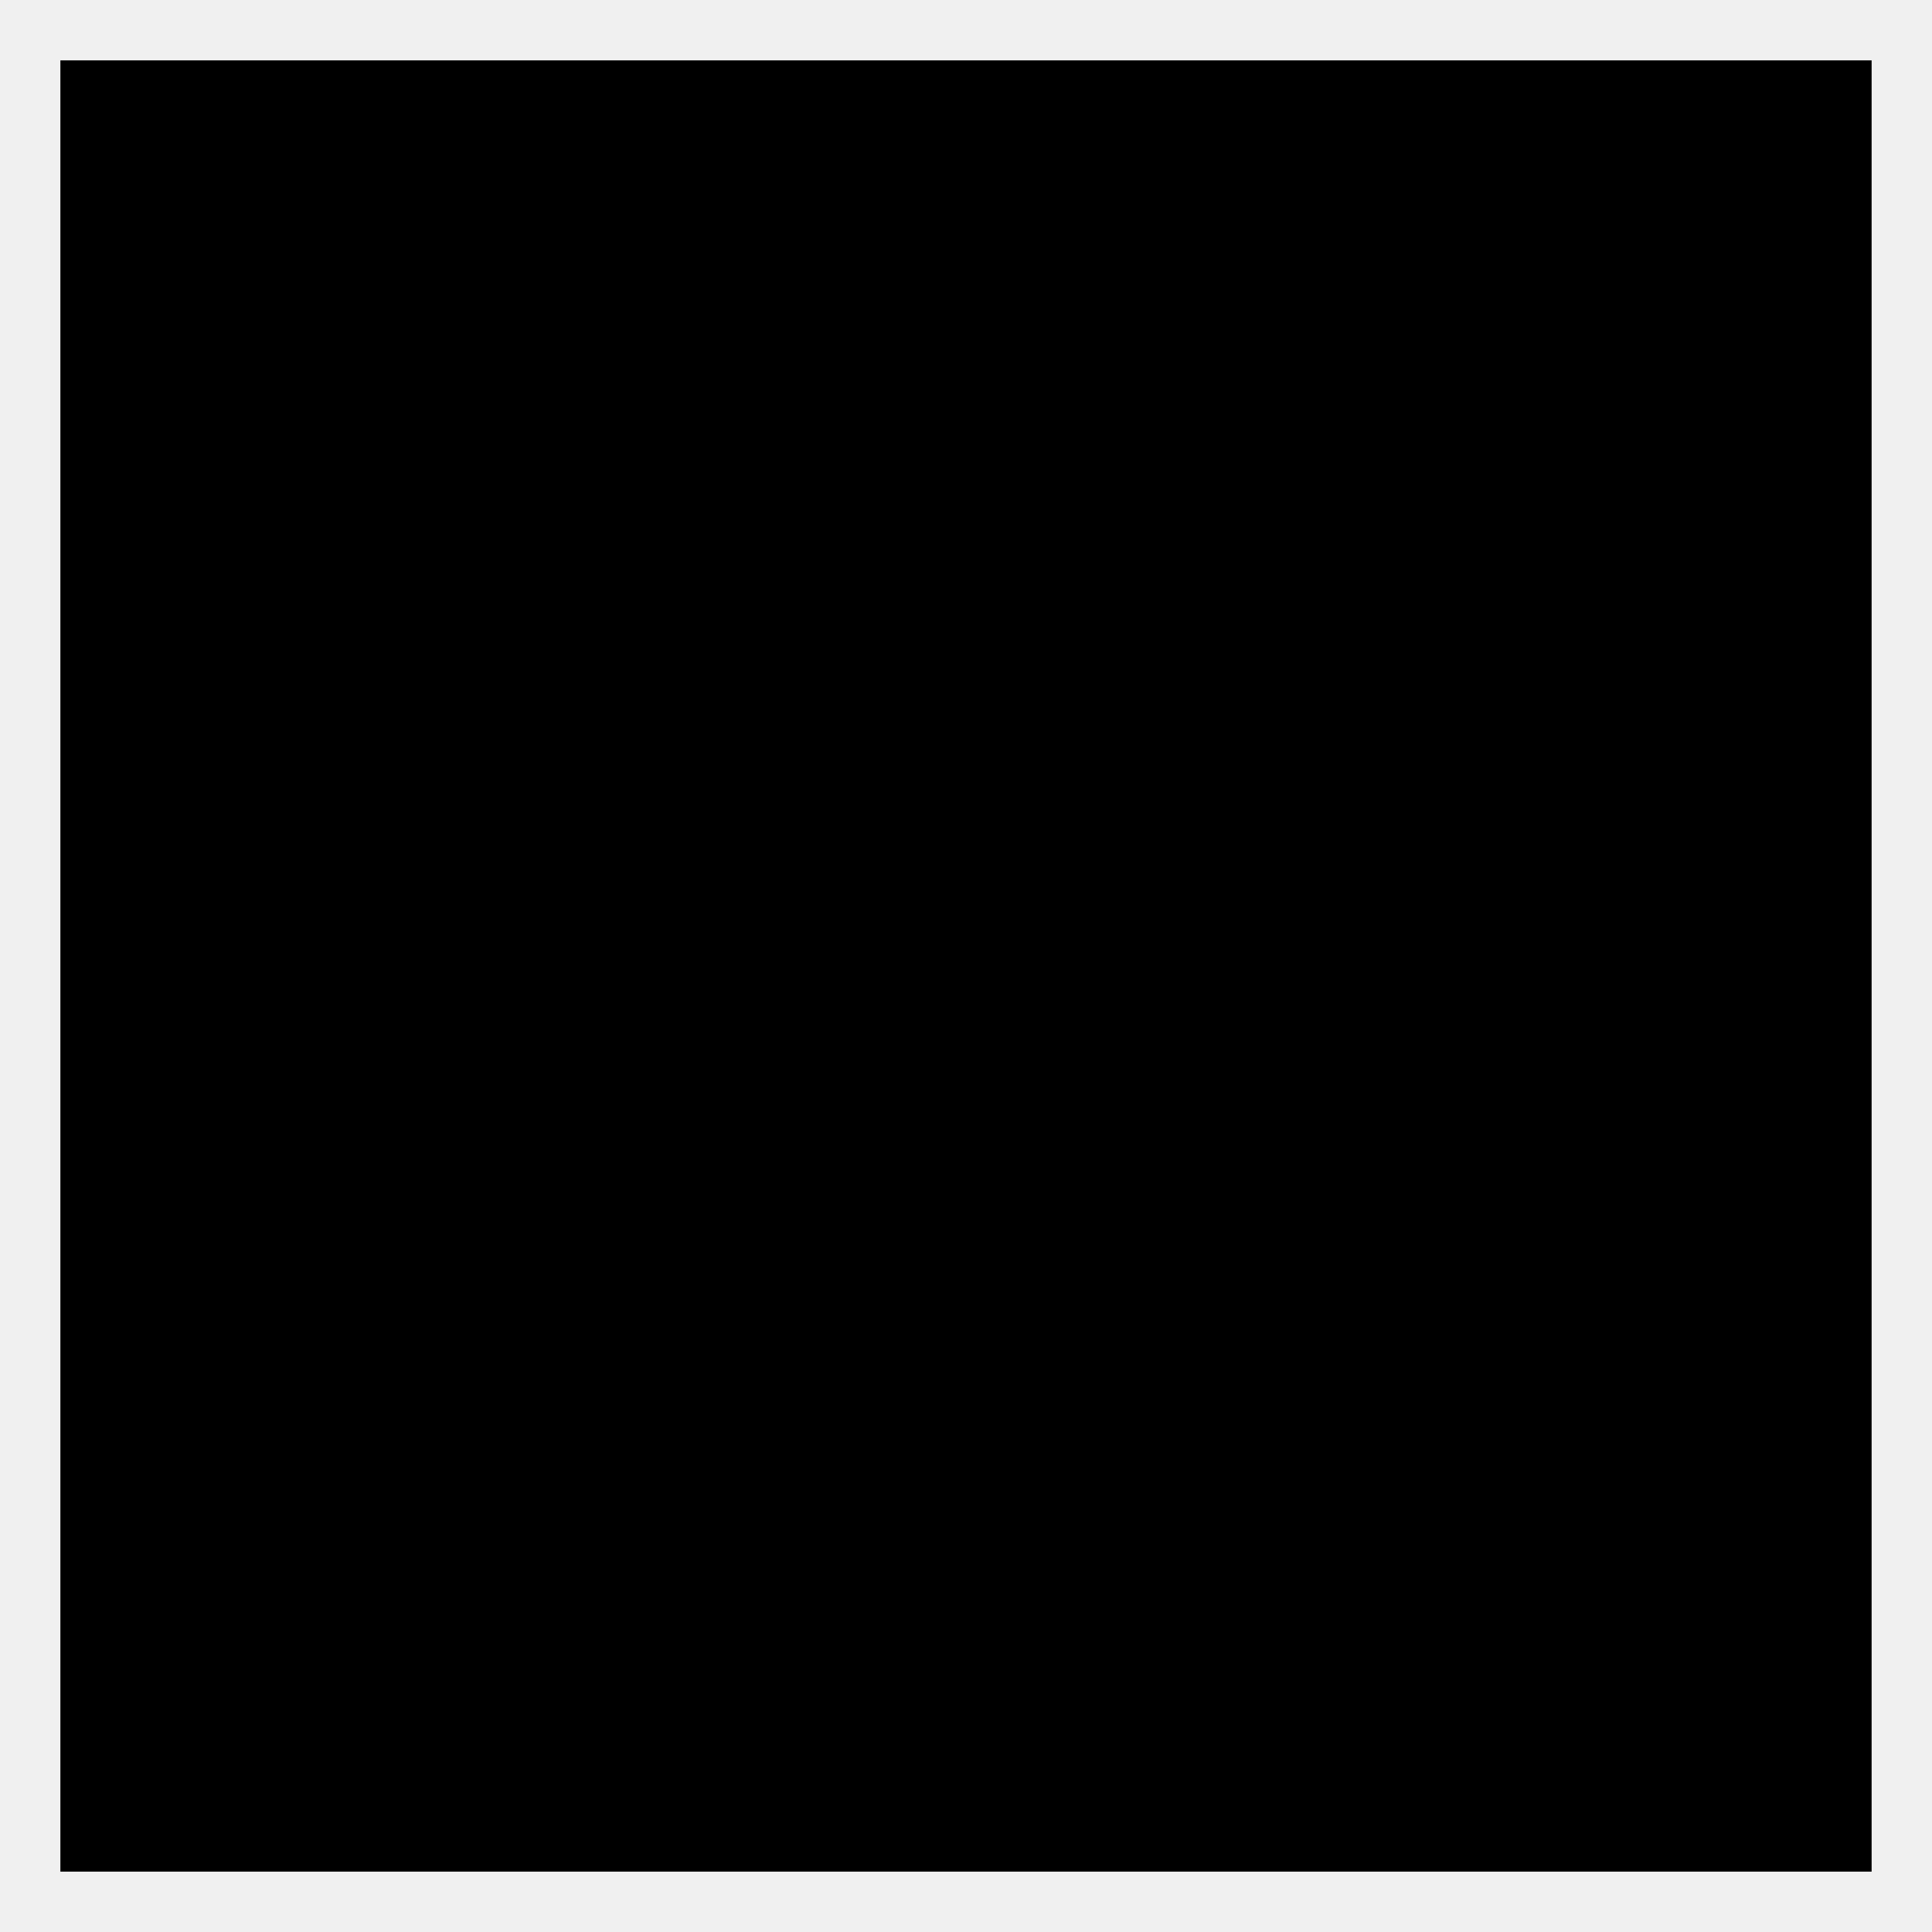
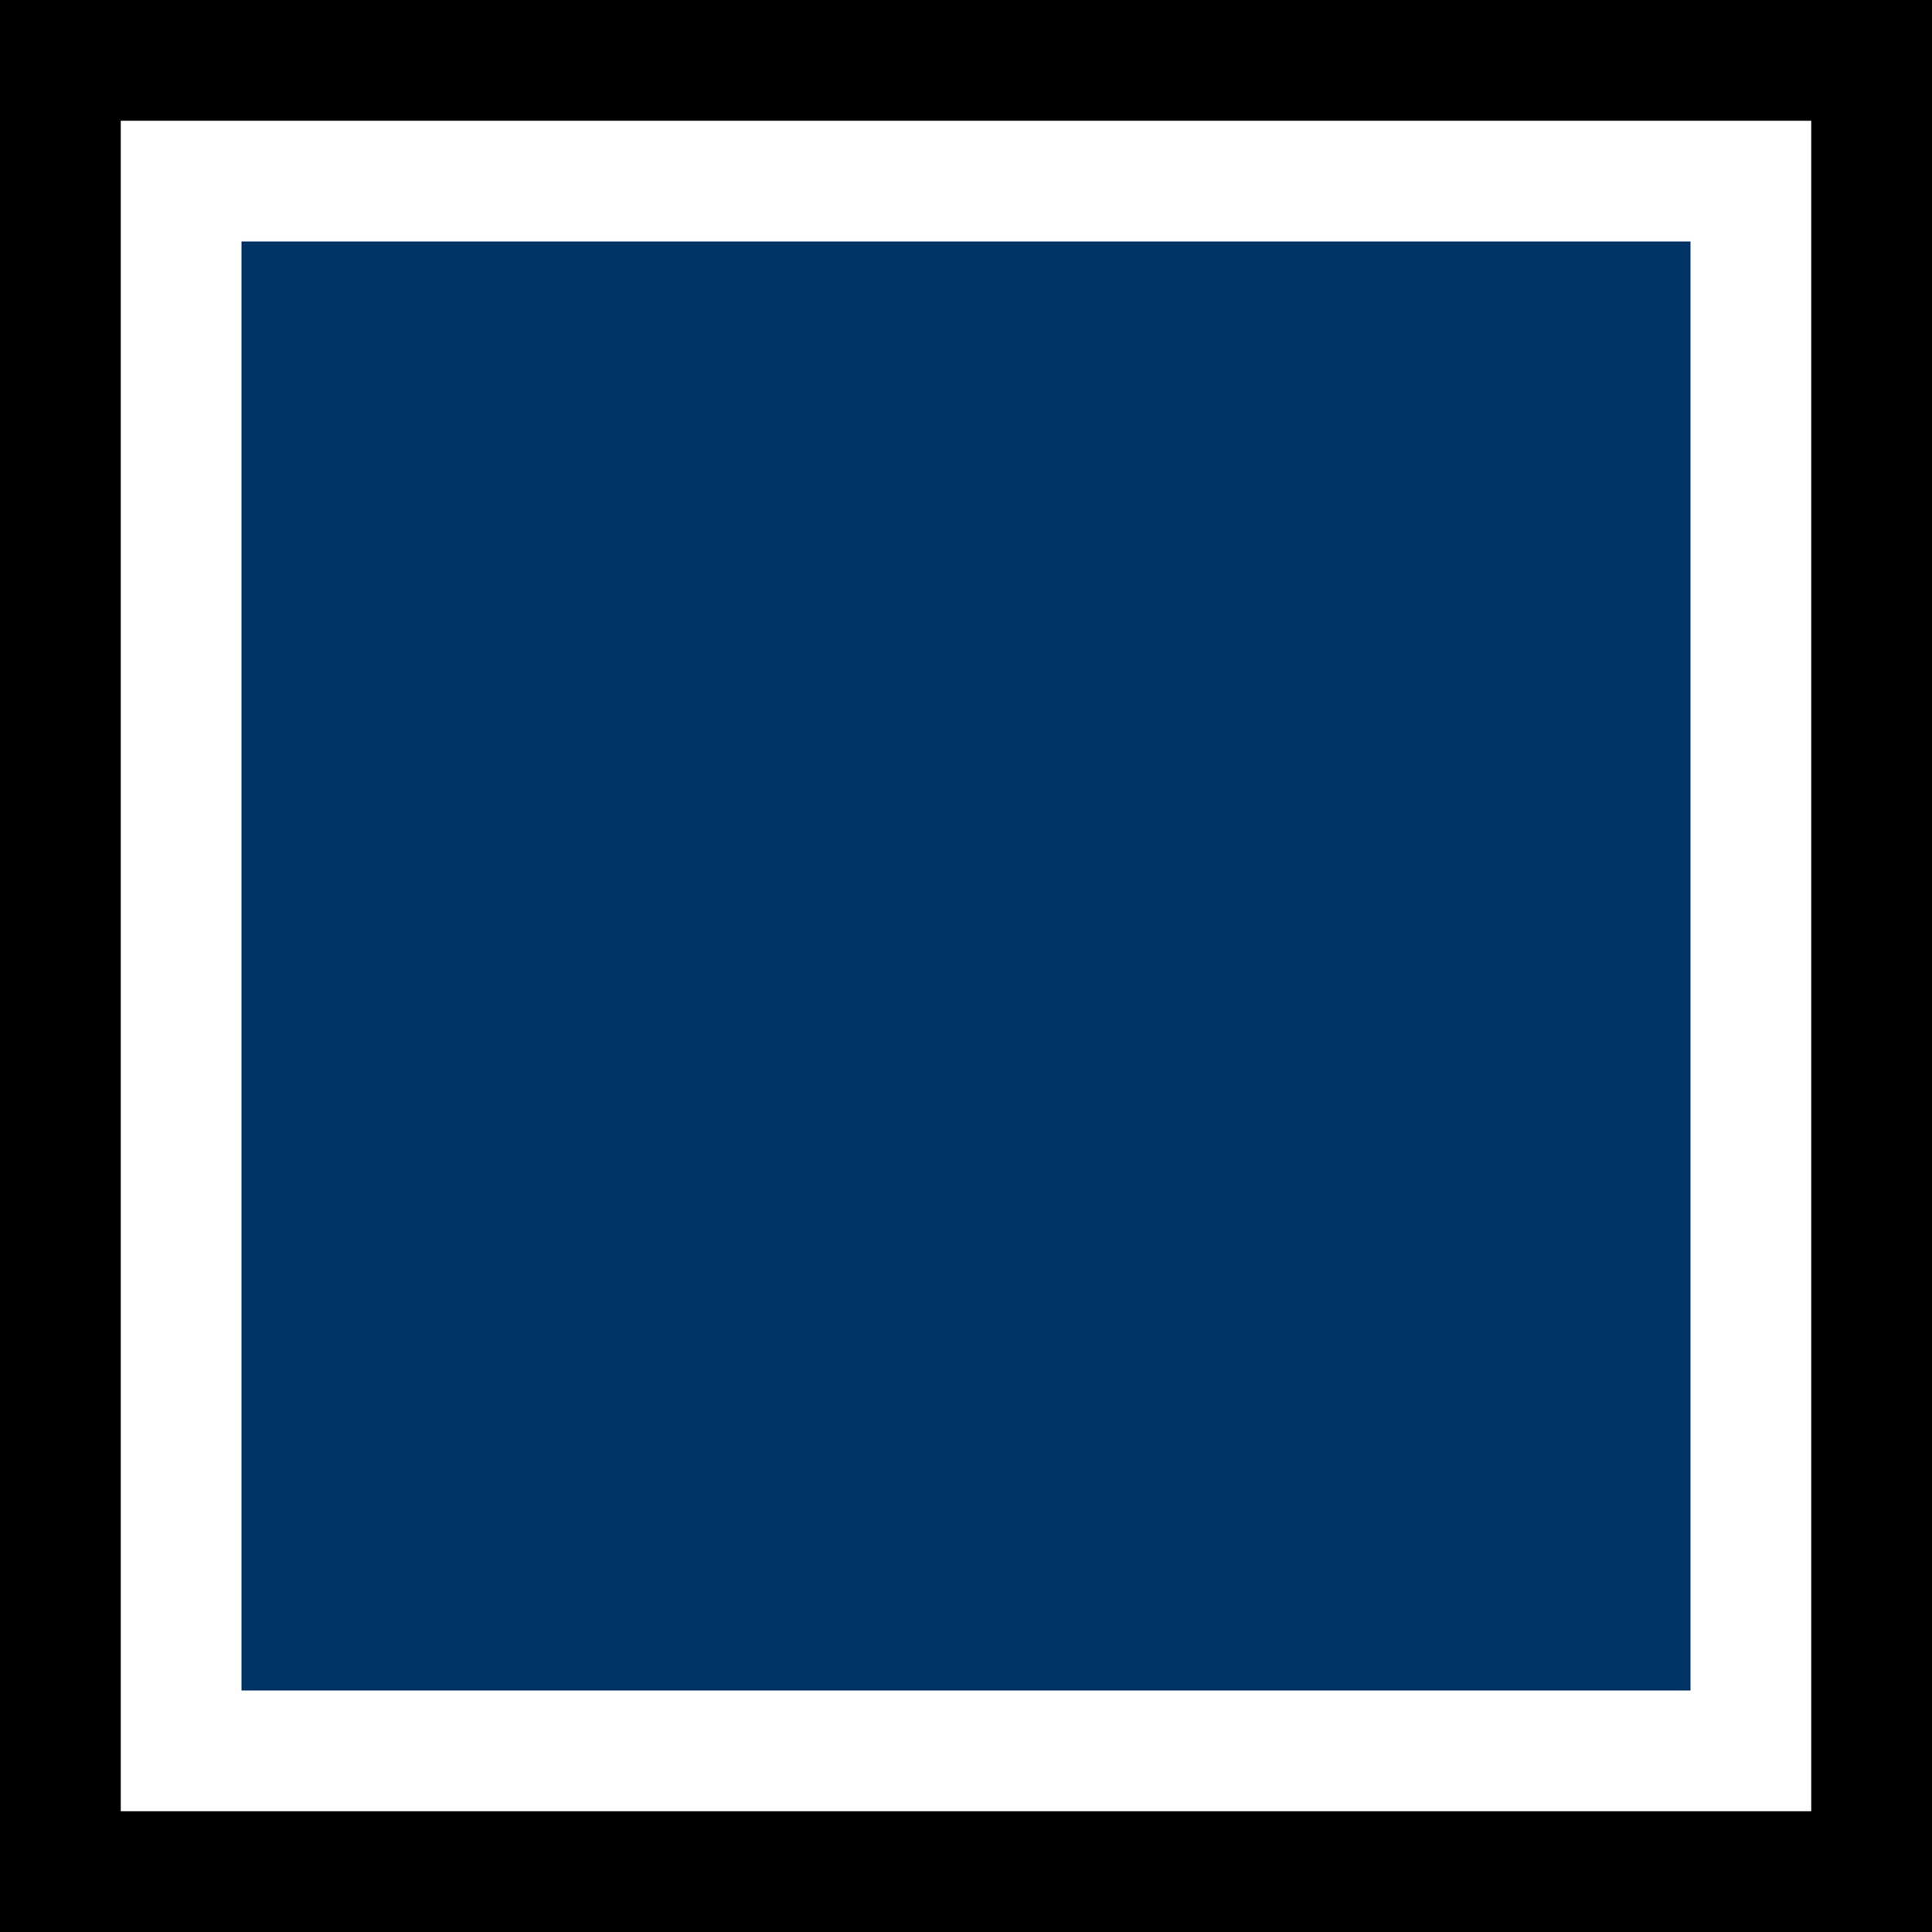
<svg xmlns="http://www.w3.org/2000/svg" width="100%" height="100%" viewBox="0 0 16 16" version="1.1">
-   <rect x="0.5" y="0.5" width="15" height="15" stroke="${wc_ui_color_control_outline}" fill="${wc_ui_color_globalBackground}" />
-   <rect x="2" y="2" width="12" height="12" fill="${wc_ui_color_control_fg}" stroke-width="0" />
+   <rect x="0.5" y="0.5" width="15" height="15" stroke="#000000" fill="#ffffff" />
+   <rect x="2" y="2" width="12" height="12" fill="#003366" stroke-width="0" />
</svg>
